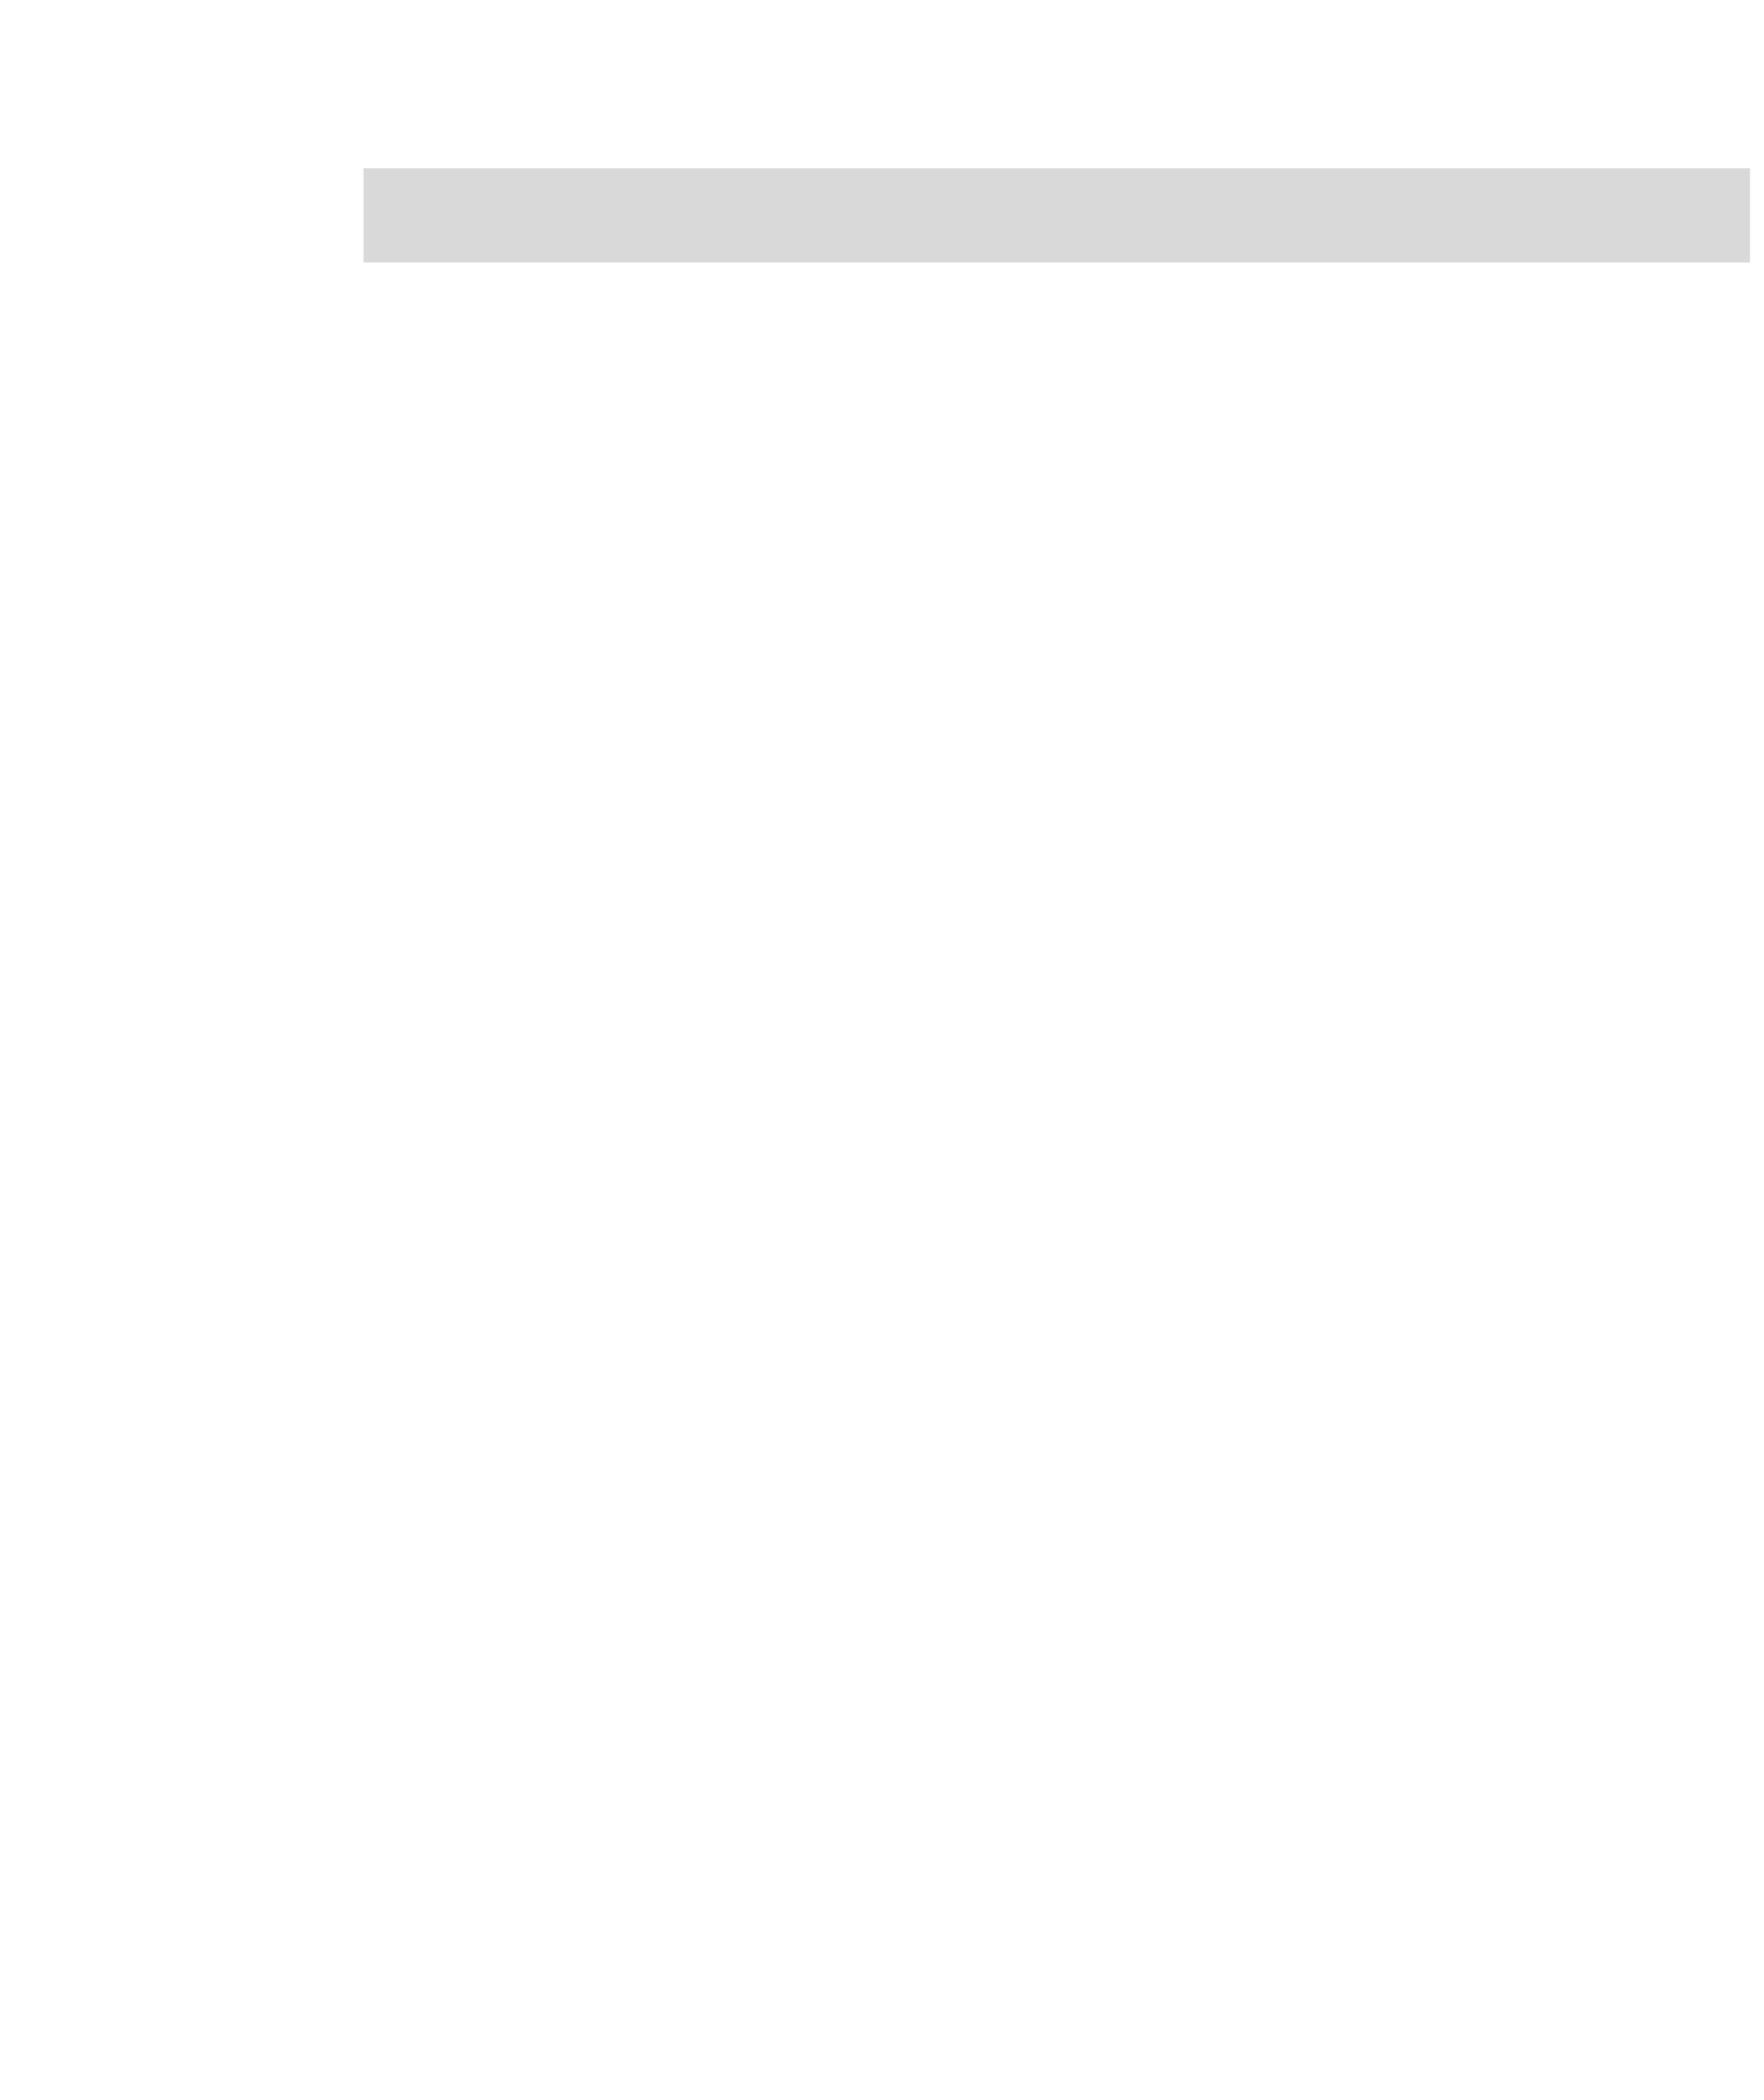
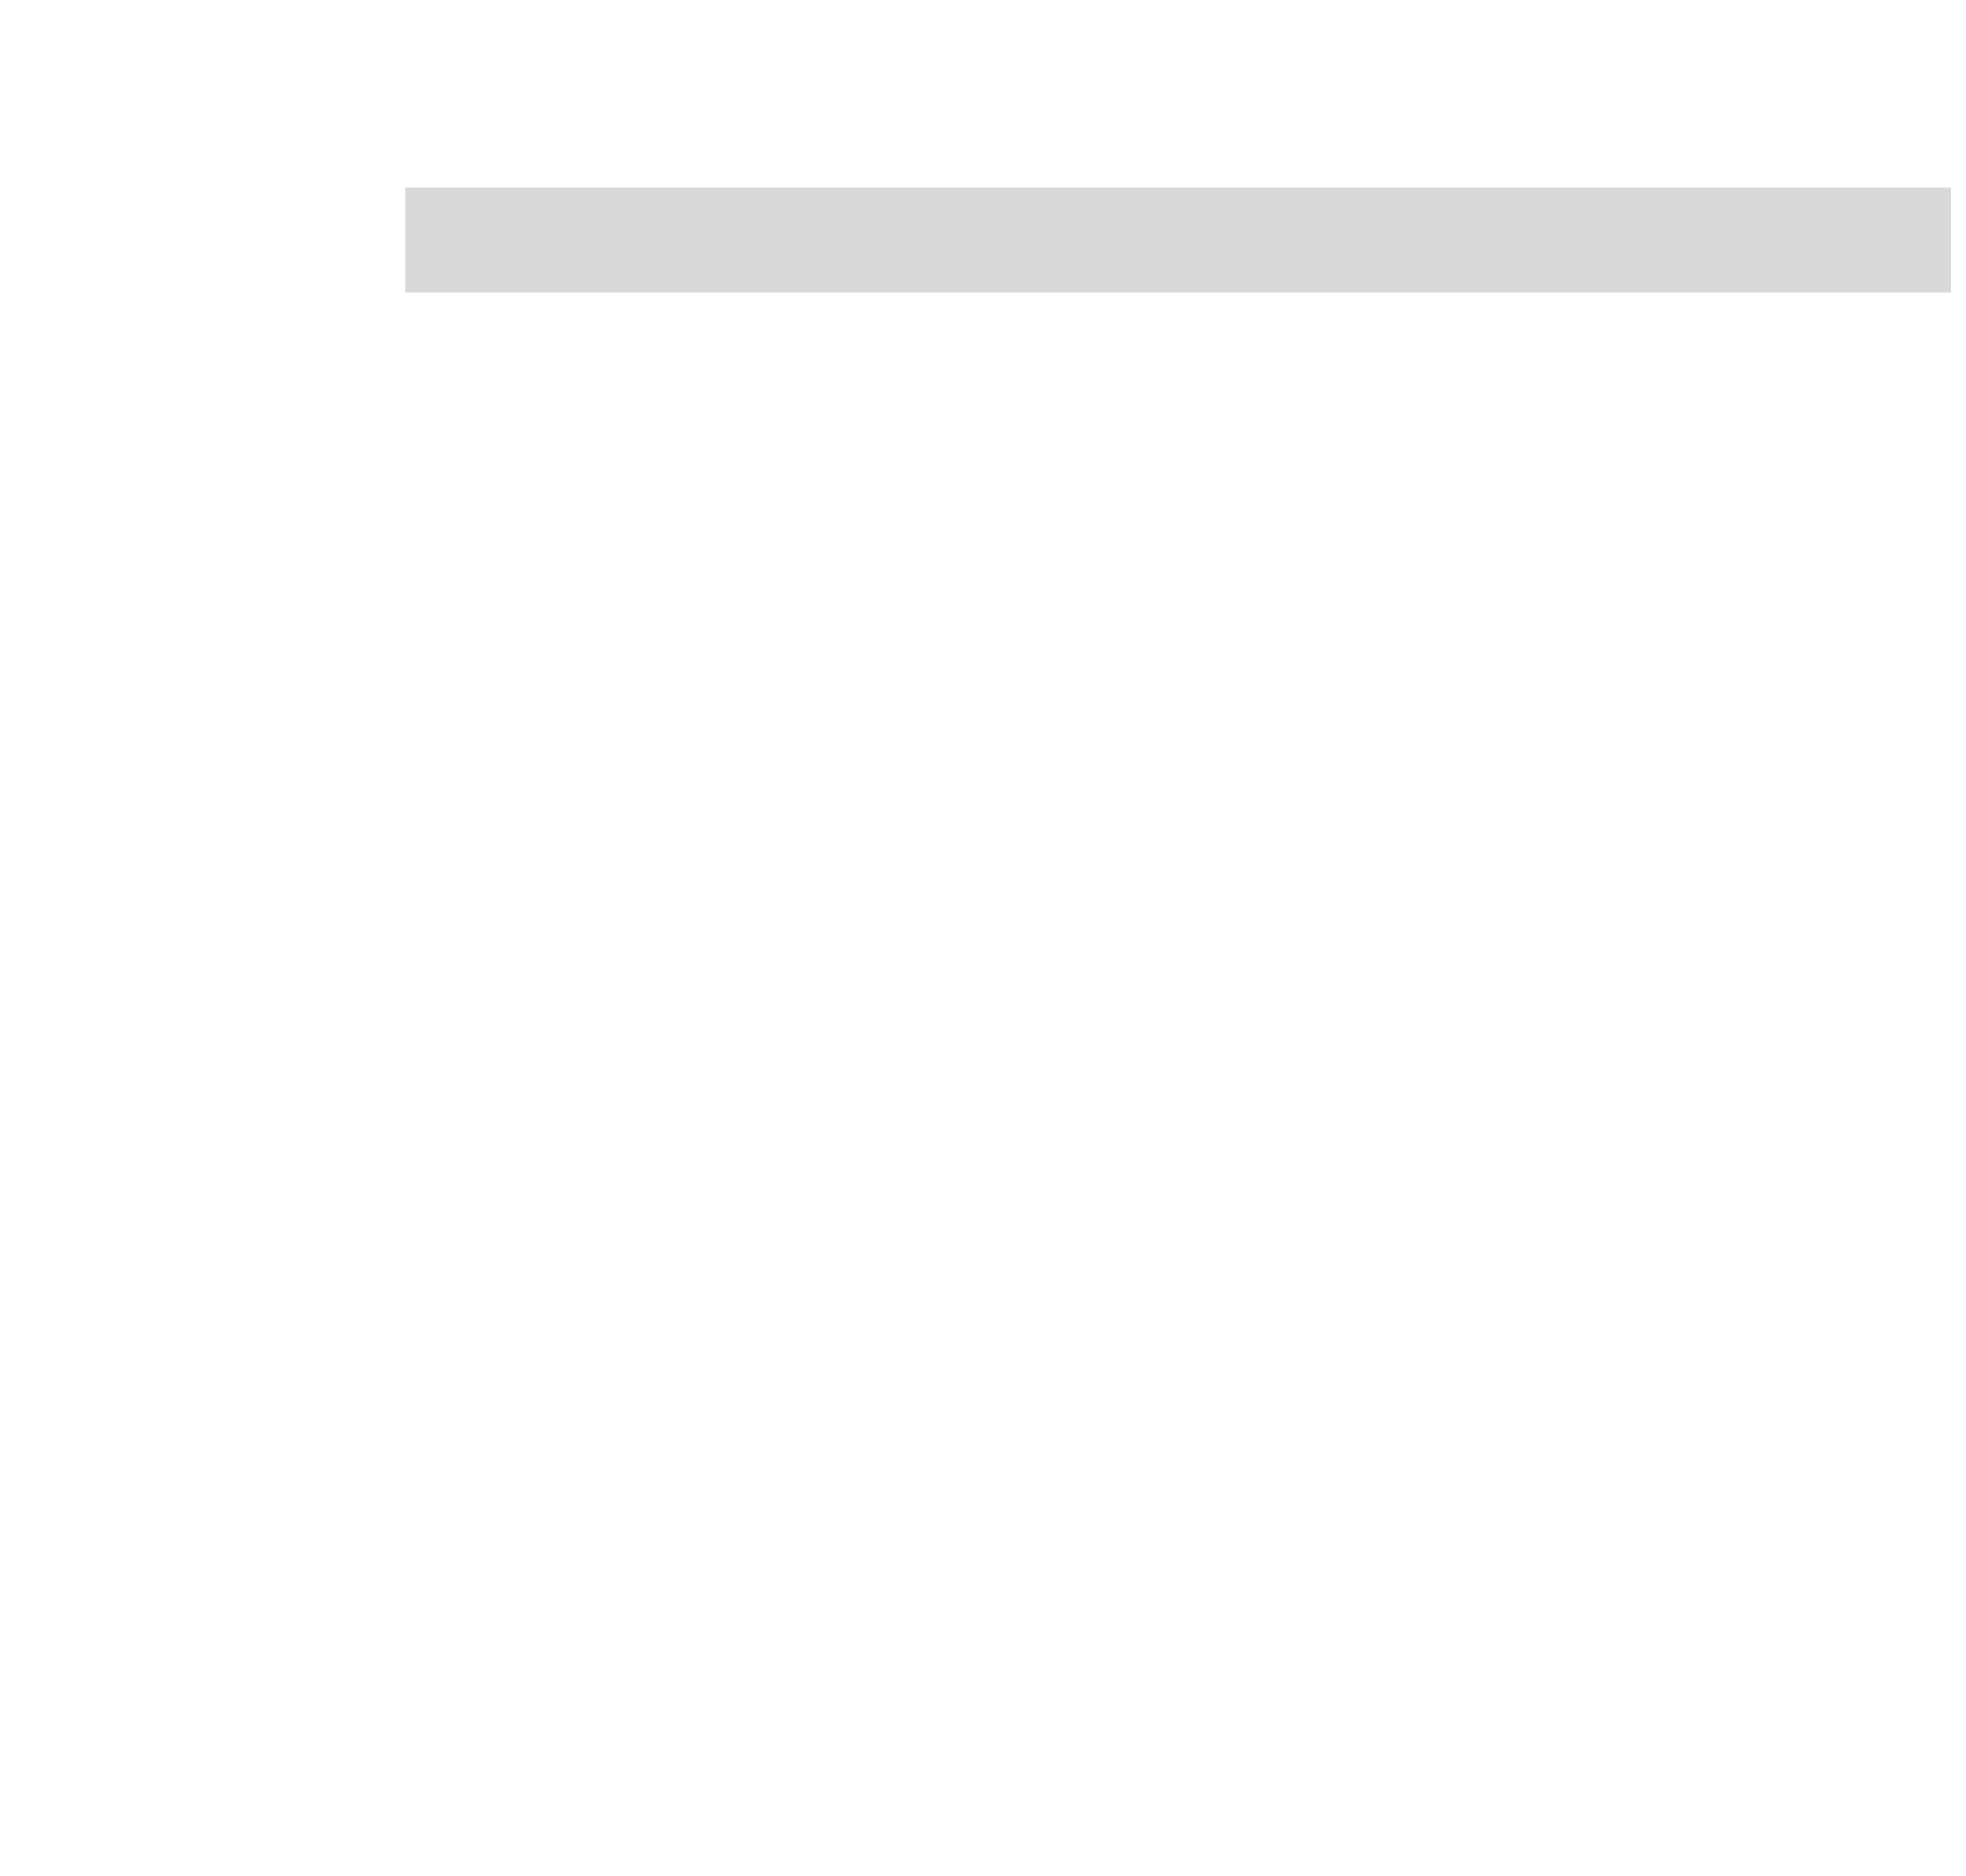
- <svg xmlns="http://www.w3.org/2000/svg" width="262" height="312" viewBox="0 0 262 312" version="1.1" id="svg5">
+ <svg xmlns="http://www.w3.org/2000/svg" width="262" height="250" viewBox="0 0 262 250" version="1.1" id="svg5">
  <defs id="defs2">
    <clipPath clipPathUnits="userSpaceOnUse" id="clipPath16518">
      <path style="color:#000000;fill:#999999;fill-opacity:0.4;-inkscape-stroke:none" d="m 13,2 h 236 c 6.111,0 11,4.889 11,11 v 286 c 0,6.111 -4.889,11 -11,11 H 13 C 6.889,310 2,305.111 2,299 V 13 C 2,6.889 6.889,2 13,2 Z" id="path16520" />
    </clipPath>
  </defs>
  <g id="layer1">
    <rect style="fill:#d9d9d9;fill-opacity:1;stroke:#404040;stroke-width:0" id="rect297" width="206" height="14" x="54" y="25" />
  </g>
</svg>
